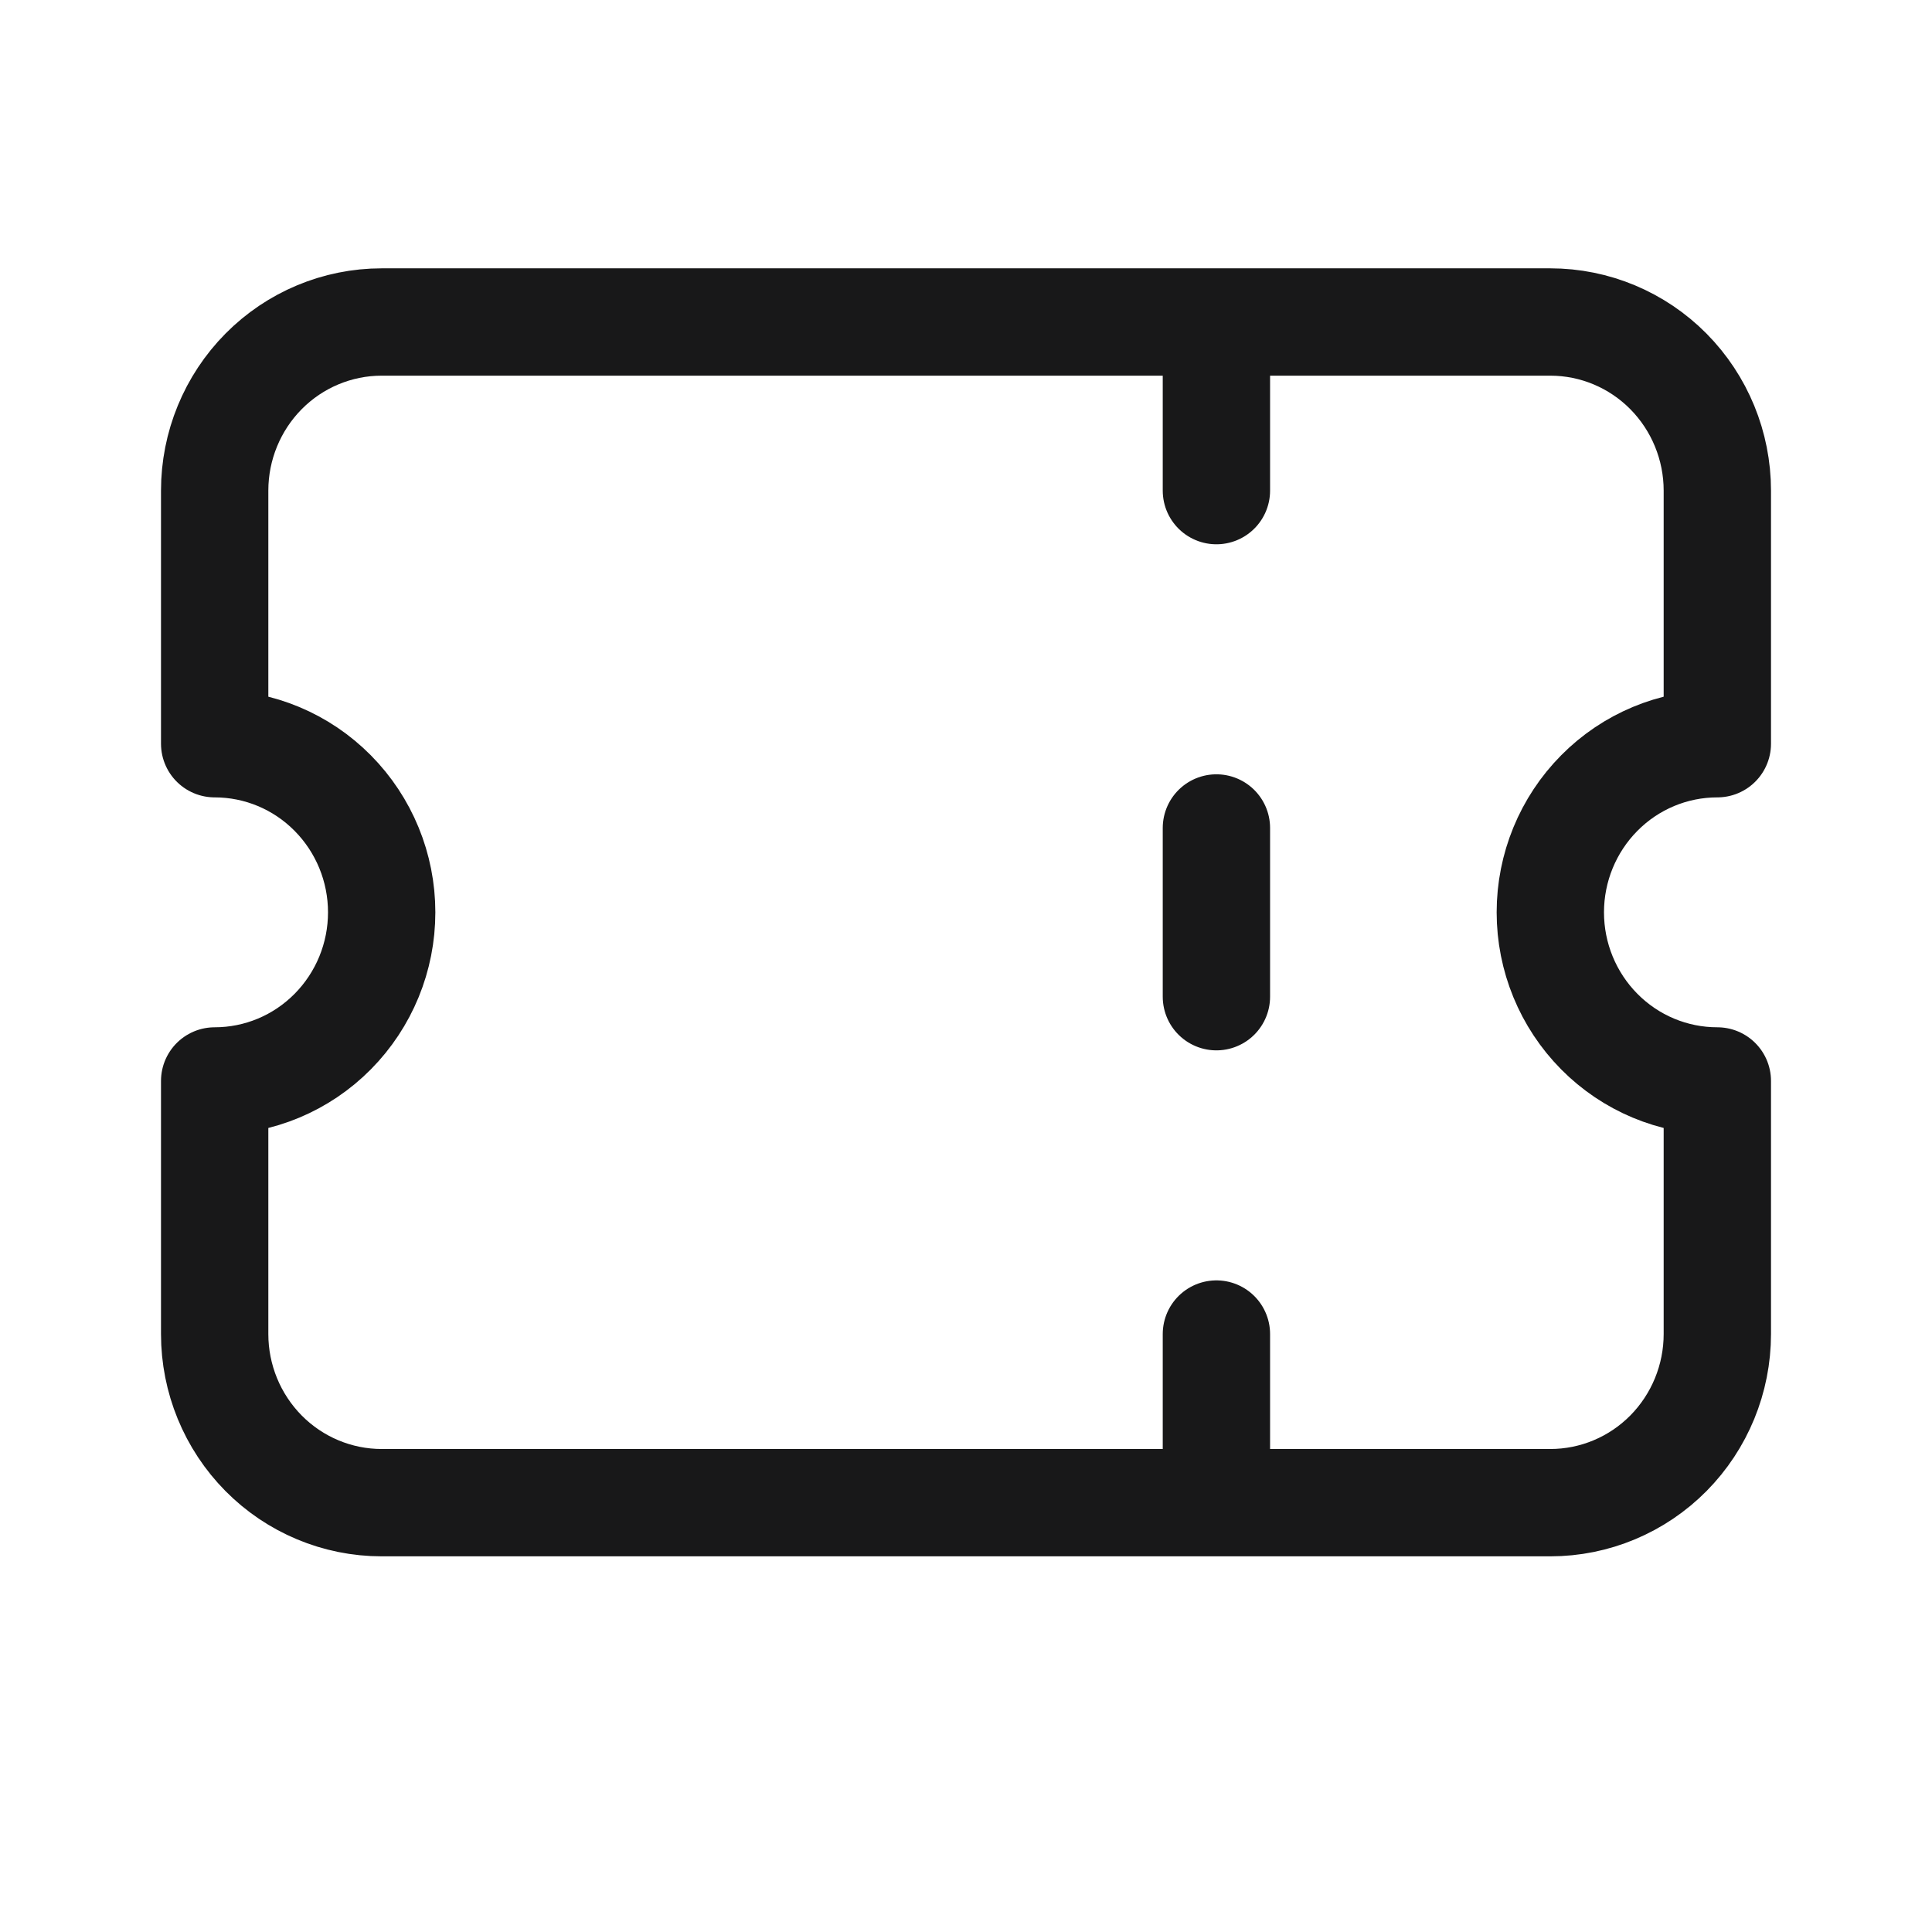
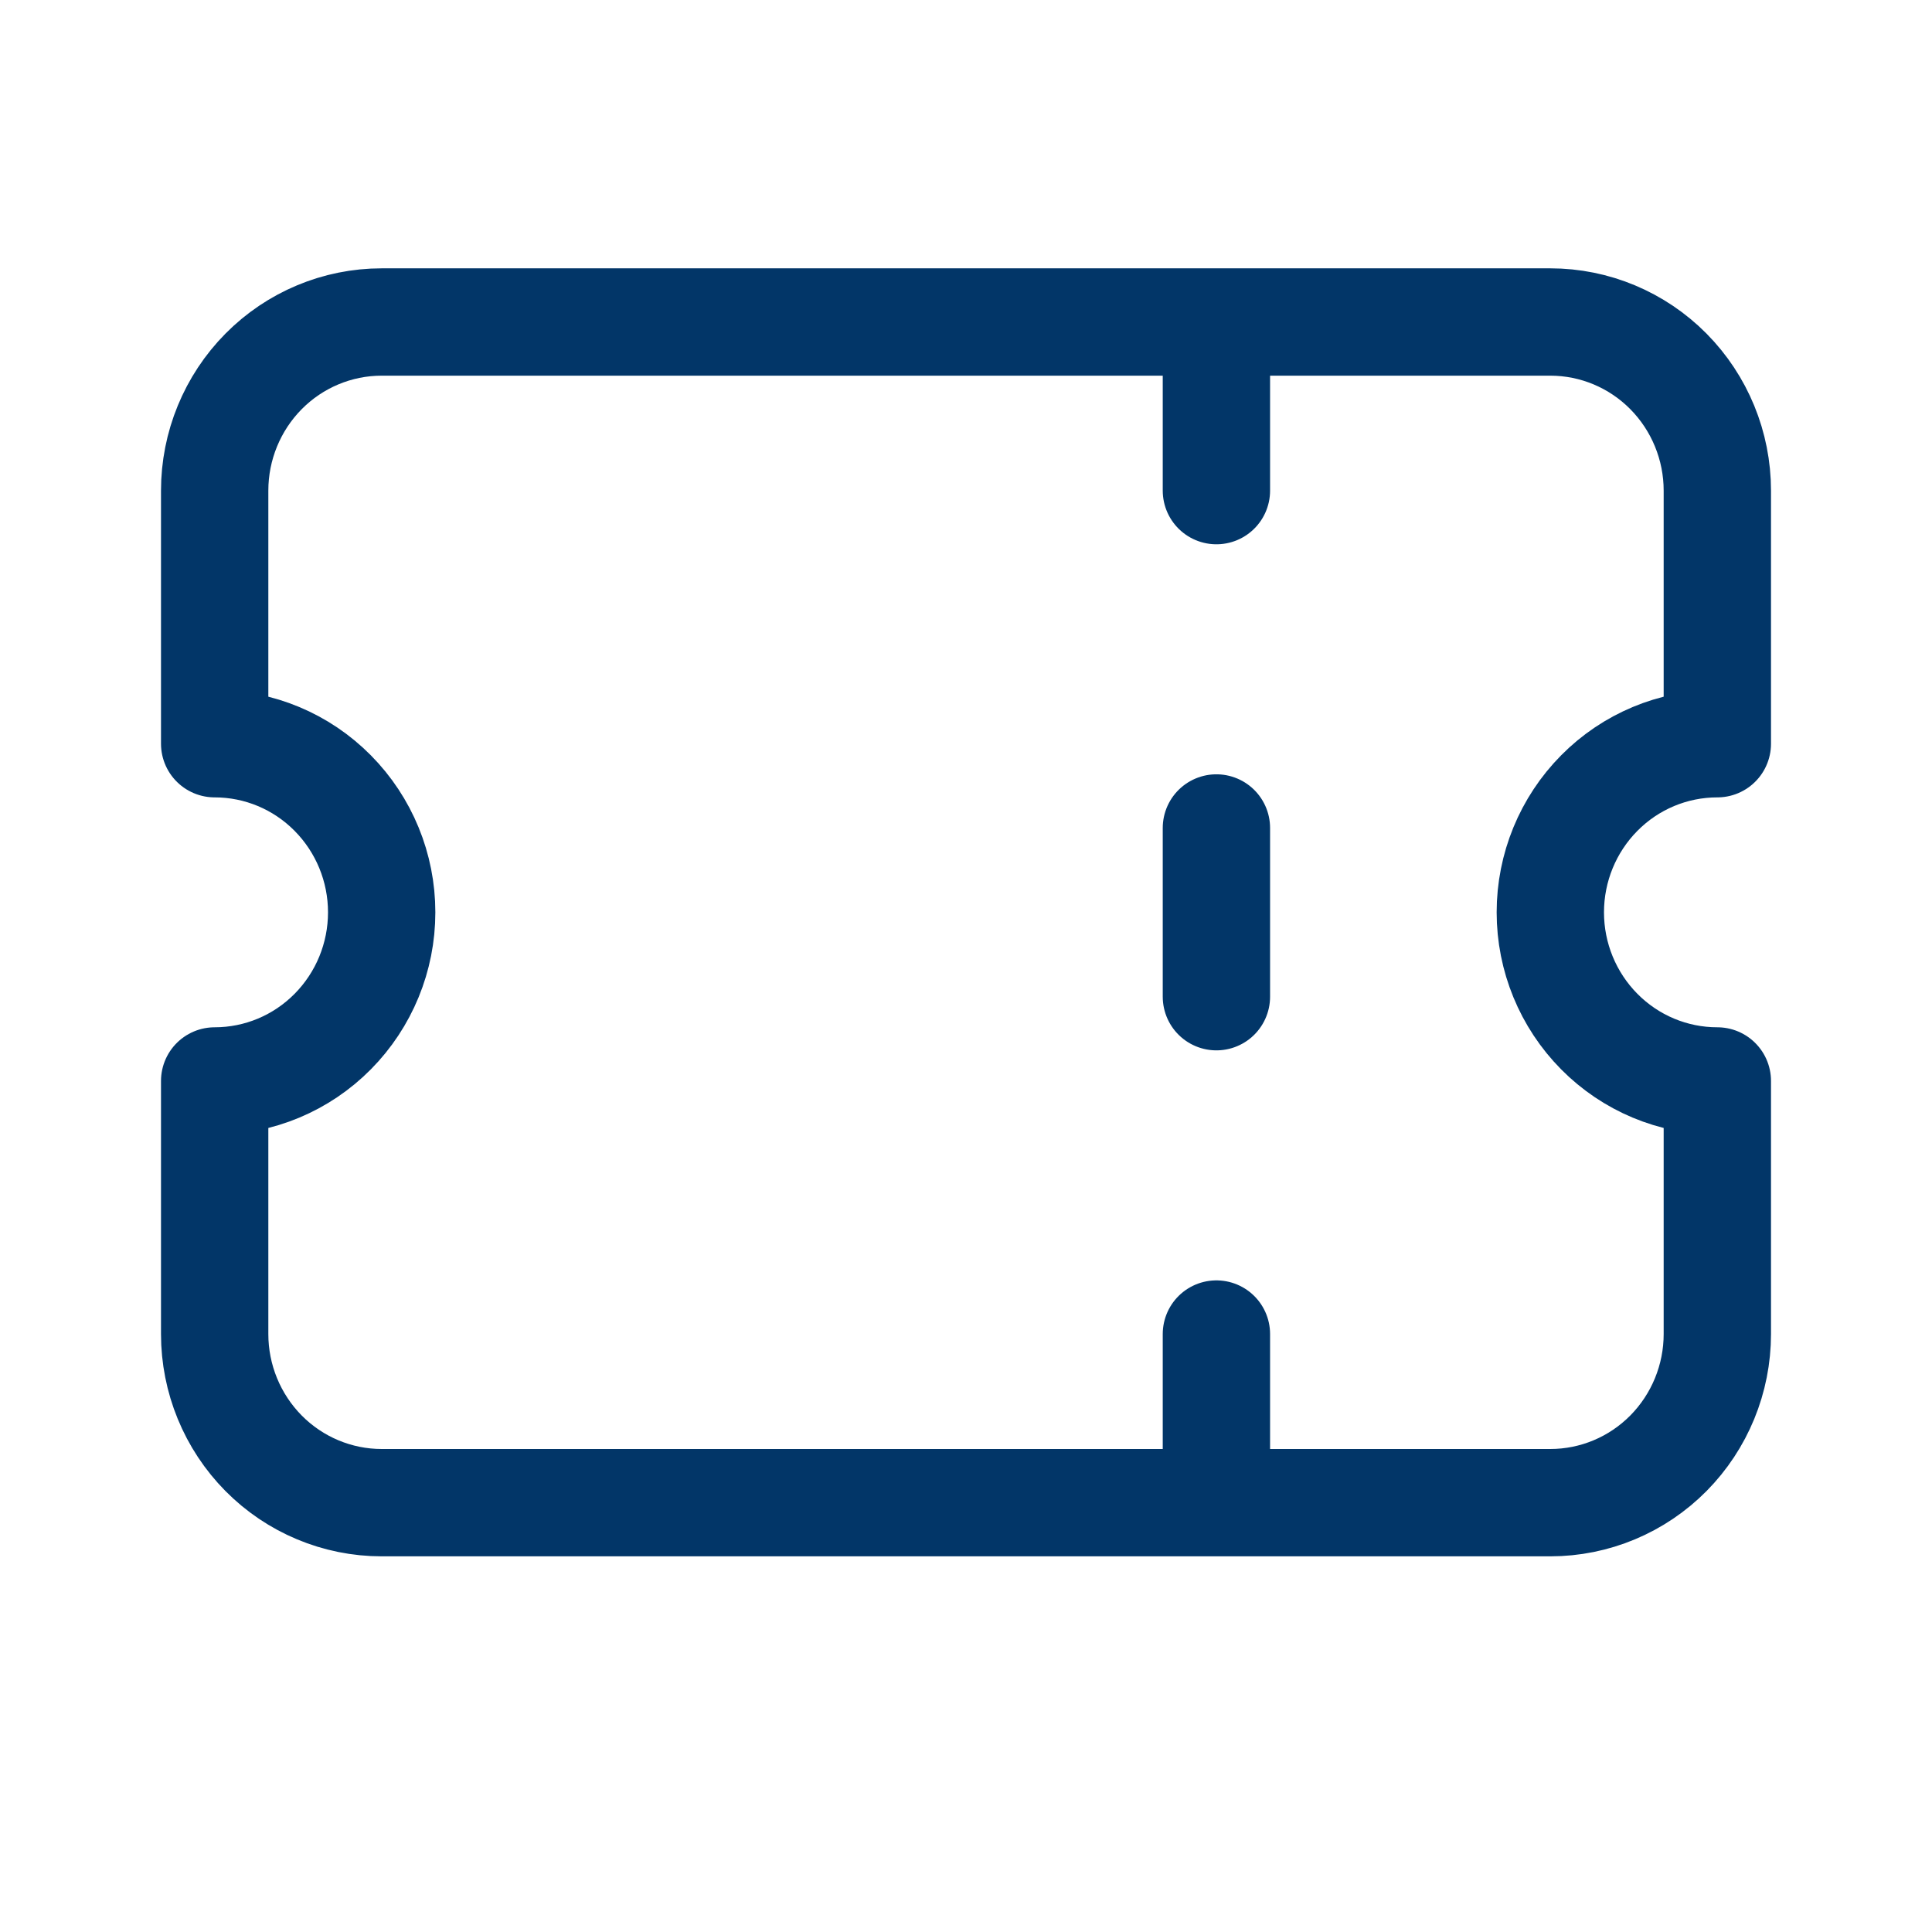
<svg xmlns="http://www.w3.org/2000/svg" width="18" height="18" viewBox="0 0 18 18" fill="none">
-   <path d="M11.333 3V4.571M11.333 7.714V9.286M11.333 12.429V14M3.556 3C3.143 3 2.747 3.166 2.456 3.46C2.164 3.755 2 4.155 2 4.571V6.929C2.413 6.929 2.808 7.094 3.1 7.389C3.392 7.684 3.556 8.083 3.556 8.5C3.556 8.917 3.392 9.316 3.1 9.611C2.808 9.906 2.413 10.071 2 10.071V12.429C2 12.845 2.164 13.245 2.456 13.54C2.747 13.834 3.143 14 3.556 14H14.444C14.857 14 15.253 13.834 15.544 13.54C15.836 13.245 16 12.845 16 12.429V10.071C15.587 10.071 15.192 9.906 14.9 9.611C14.608 9.316 14.444 8.917 14.444 8.5C14.444 8.083 14.608 7.684 14.9 7.389C15.192 7.094 15.587 6.929 16 6.929V4.571C16 4.155 15.836 3.755 15.544 3.46C15.253 3.166 14.857 3 14.444 3H3.556Z" stroke="#181819" stroke-linecap="round" stroke-linejoin="round" />
+   <path d="M11.333 3V4.571M11.333 7.714V9.286M11.333 12.429V14M3.556 3C3.143 3 2.747 3.166 2.456 3.46C2.164 3.755 2 4.155 2 4.571V6.929C2.413 6.929 2.808 7.094 3.1 7.389C3.392 7.684 3.556 8.083 3.556 8.5C3.556 8.917 3.392 9.316 3.1 9.611C2.808 9.906 2.413 10.071 2 10.071V12.429C2 12.845 2.164 13.245 2.456 13.54C2.747 13.834 3.143 14 3.556 14H14.444C14.857 14 15.253 13.834 15.544 13.54C15.836 13.245 16 12.845 16 12.429V10.071C15.587 10.071 15.192 9.906 14.9 9.611C14.608 9.316 14.444 8.917 14.444 8.5C14.444 8.083 14.608 7.684 14.9 7.389C15.192 7.094 15.587 6.929 16 6.929V4.571C16 4.155 15.836 3.755 15.544 3.46C15.253 3.166 14.857 3 14.444 3H3.556Z" stroke="#023668" stroke-linecap="round" stroke-linejoin="round" />
</svg>
